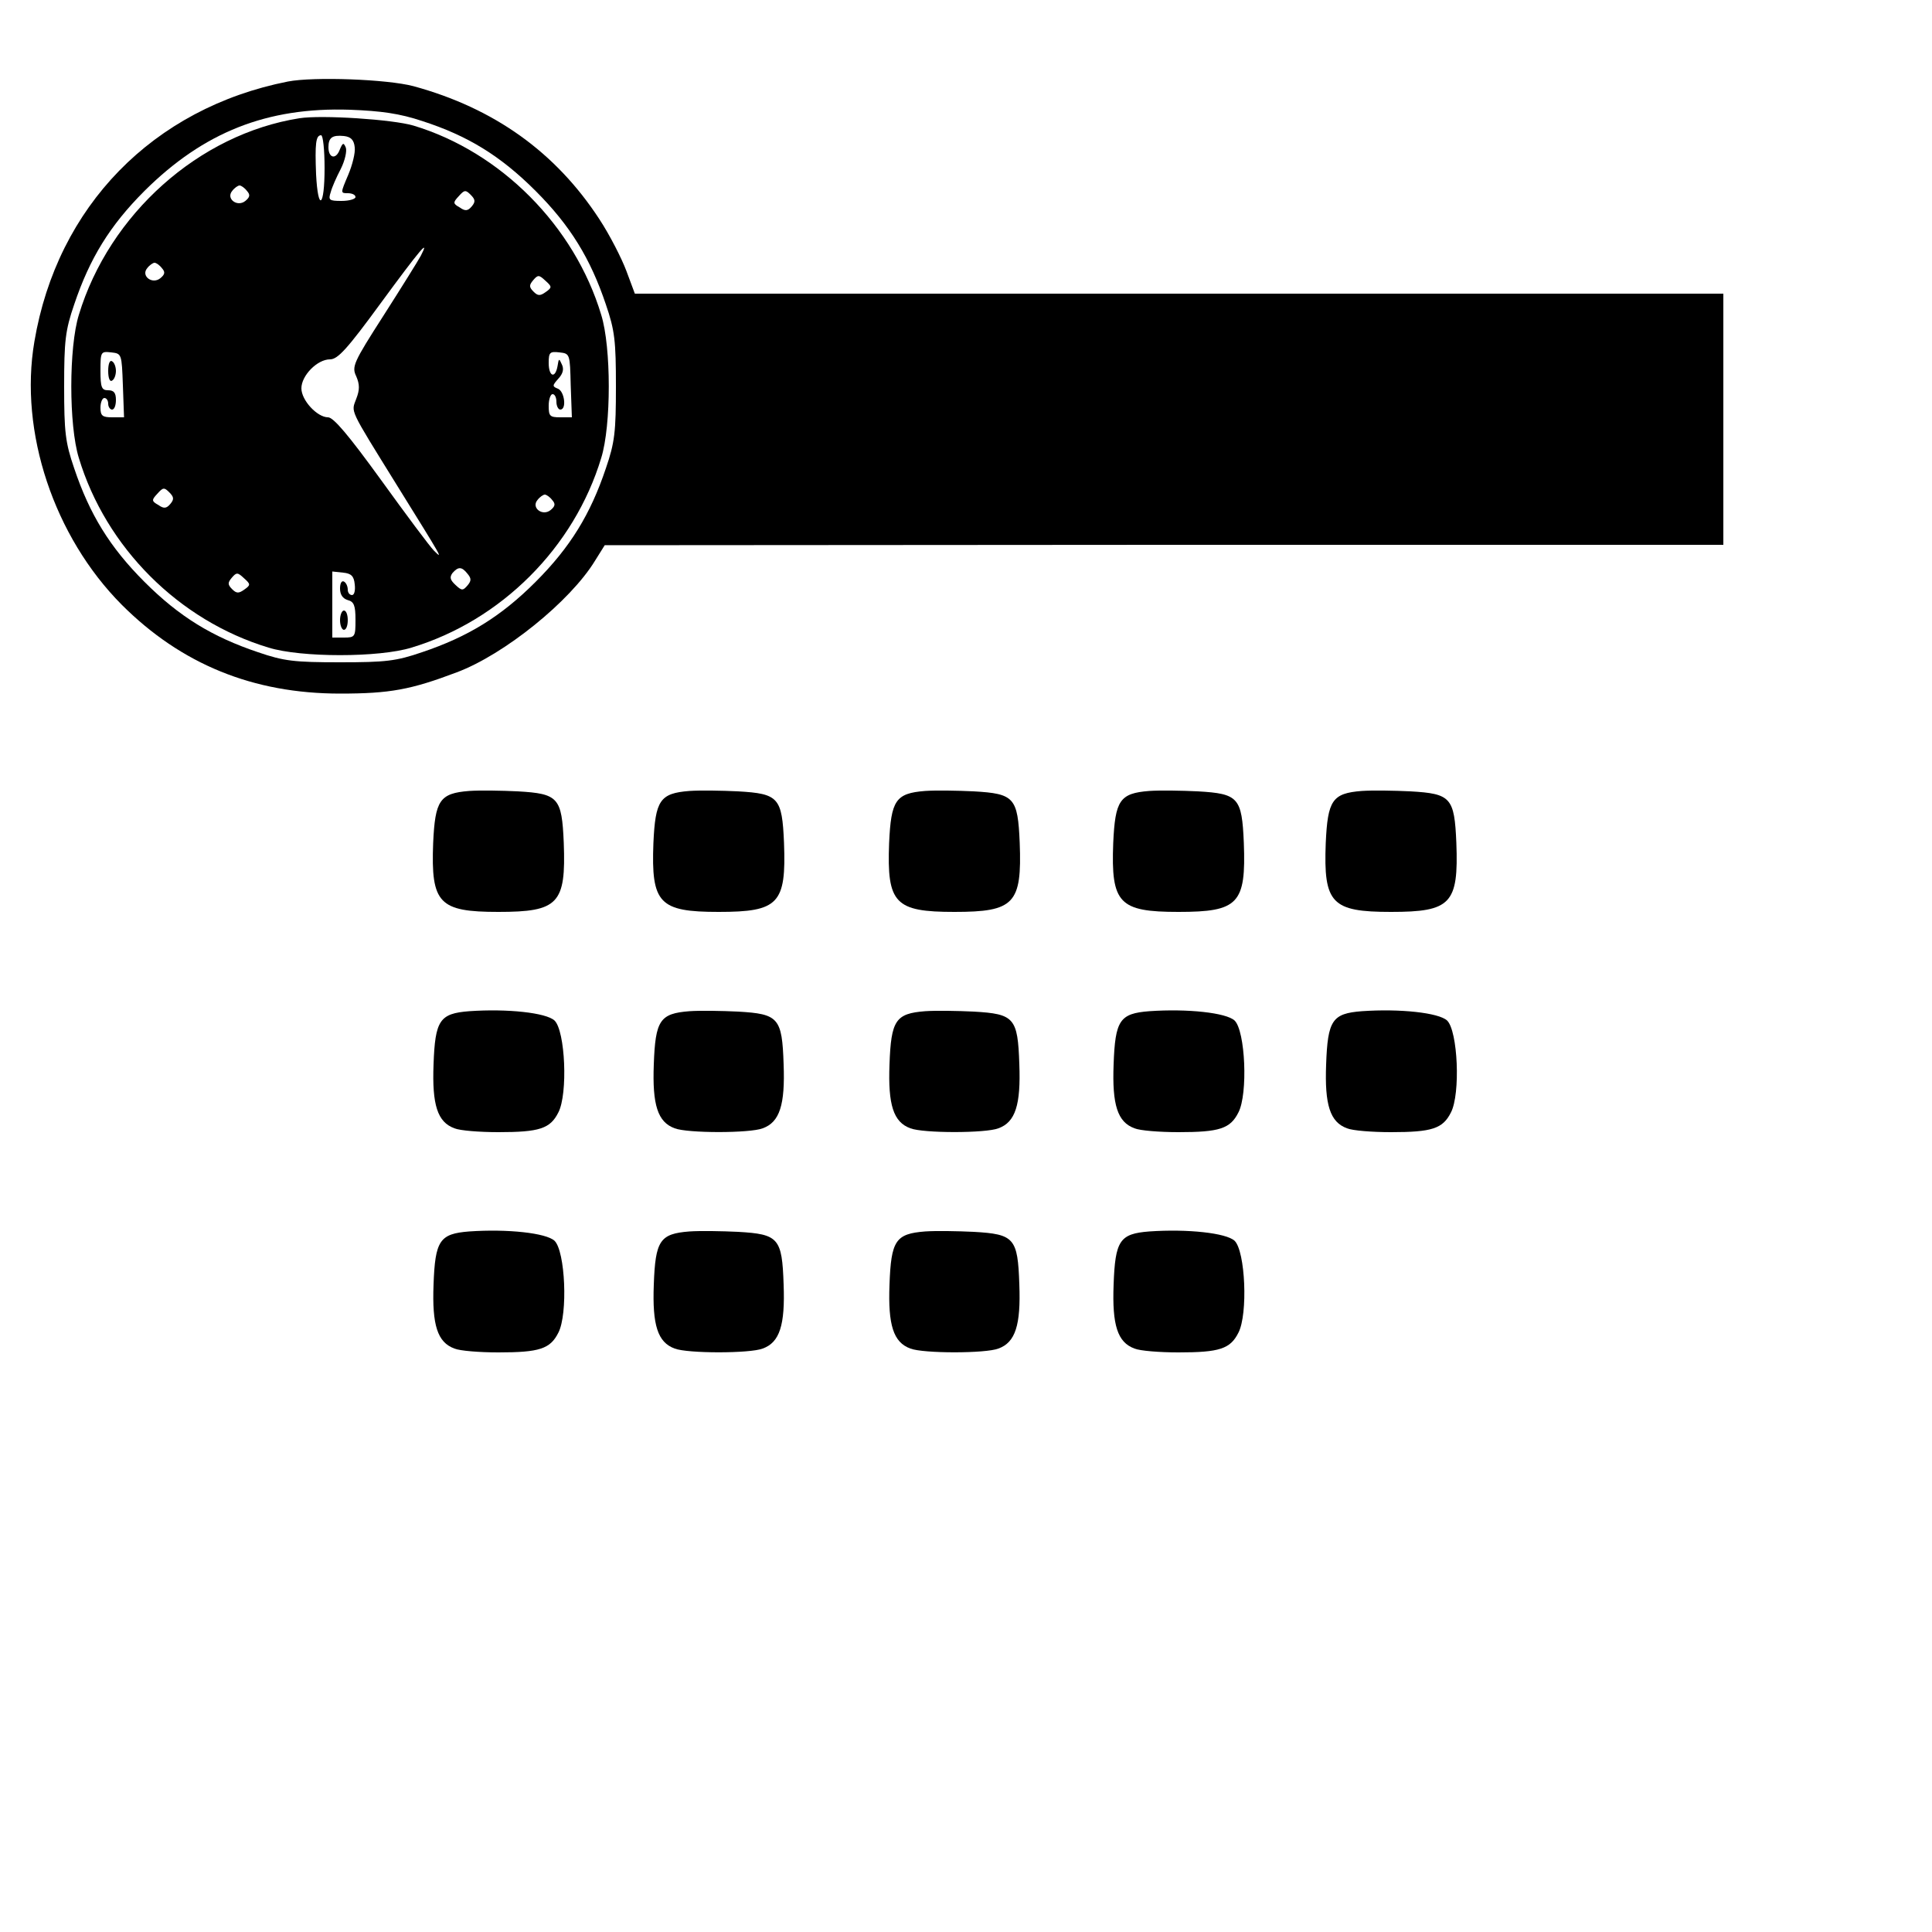
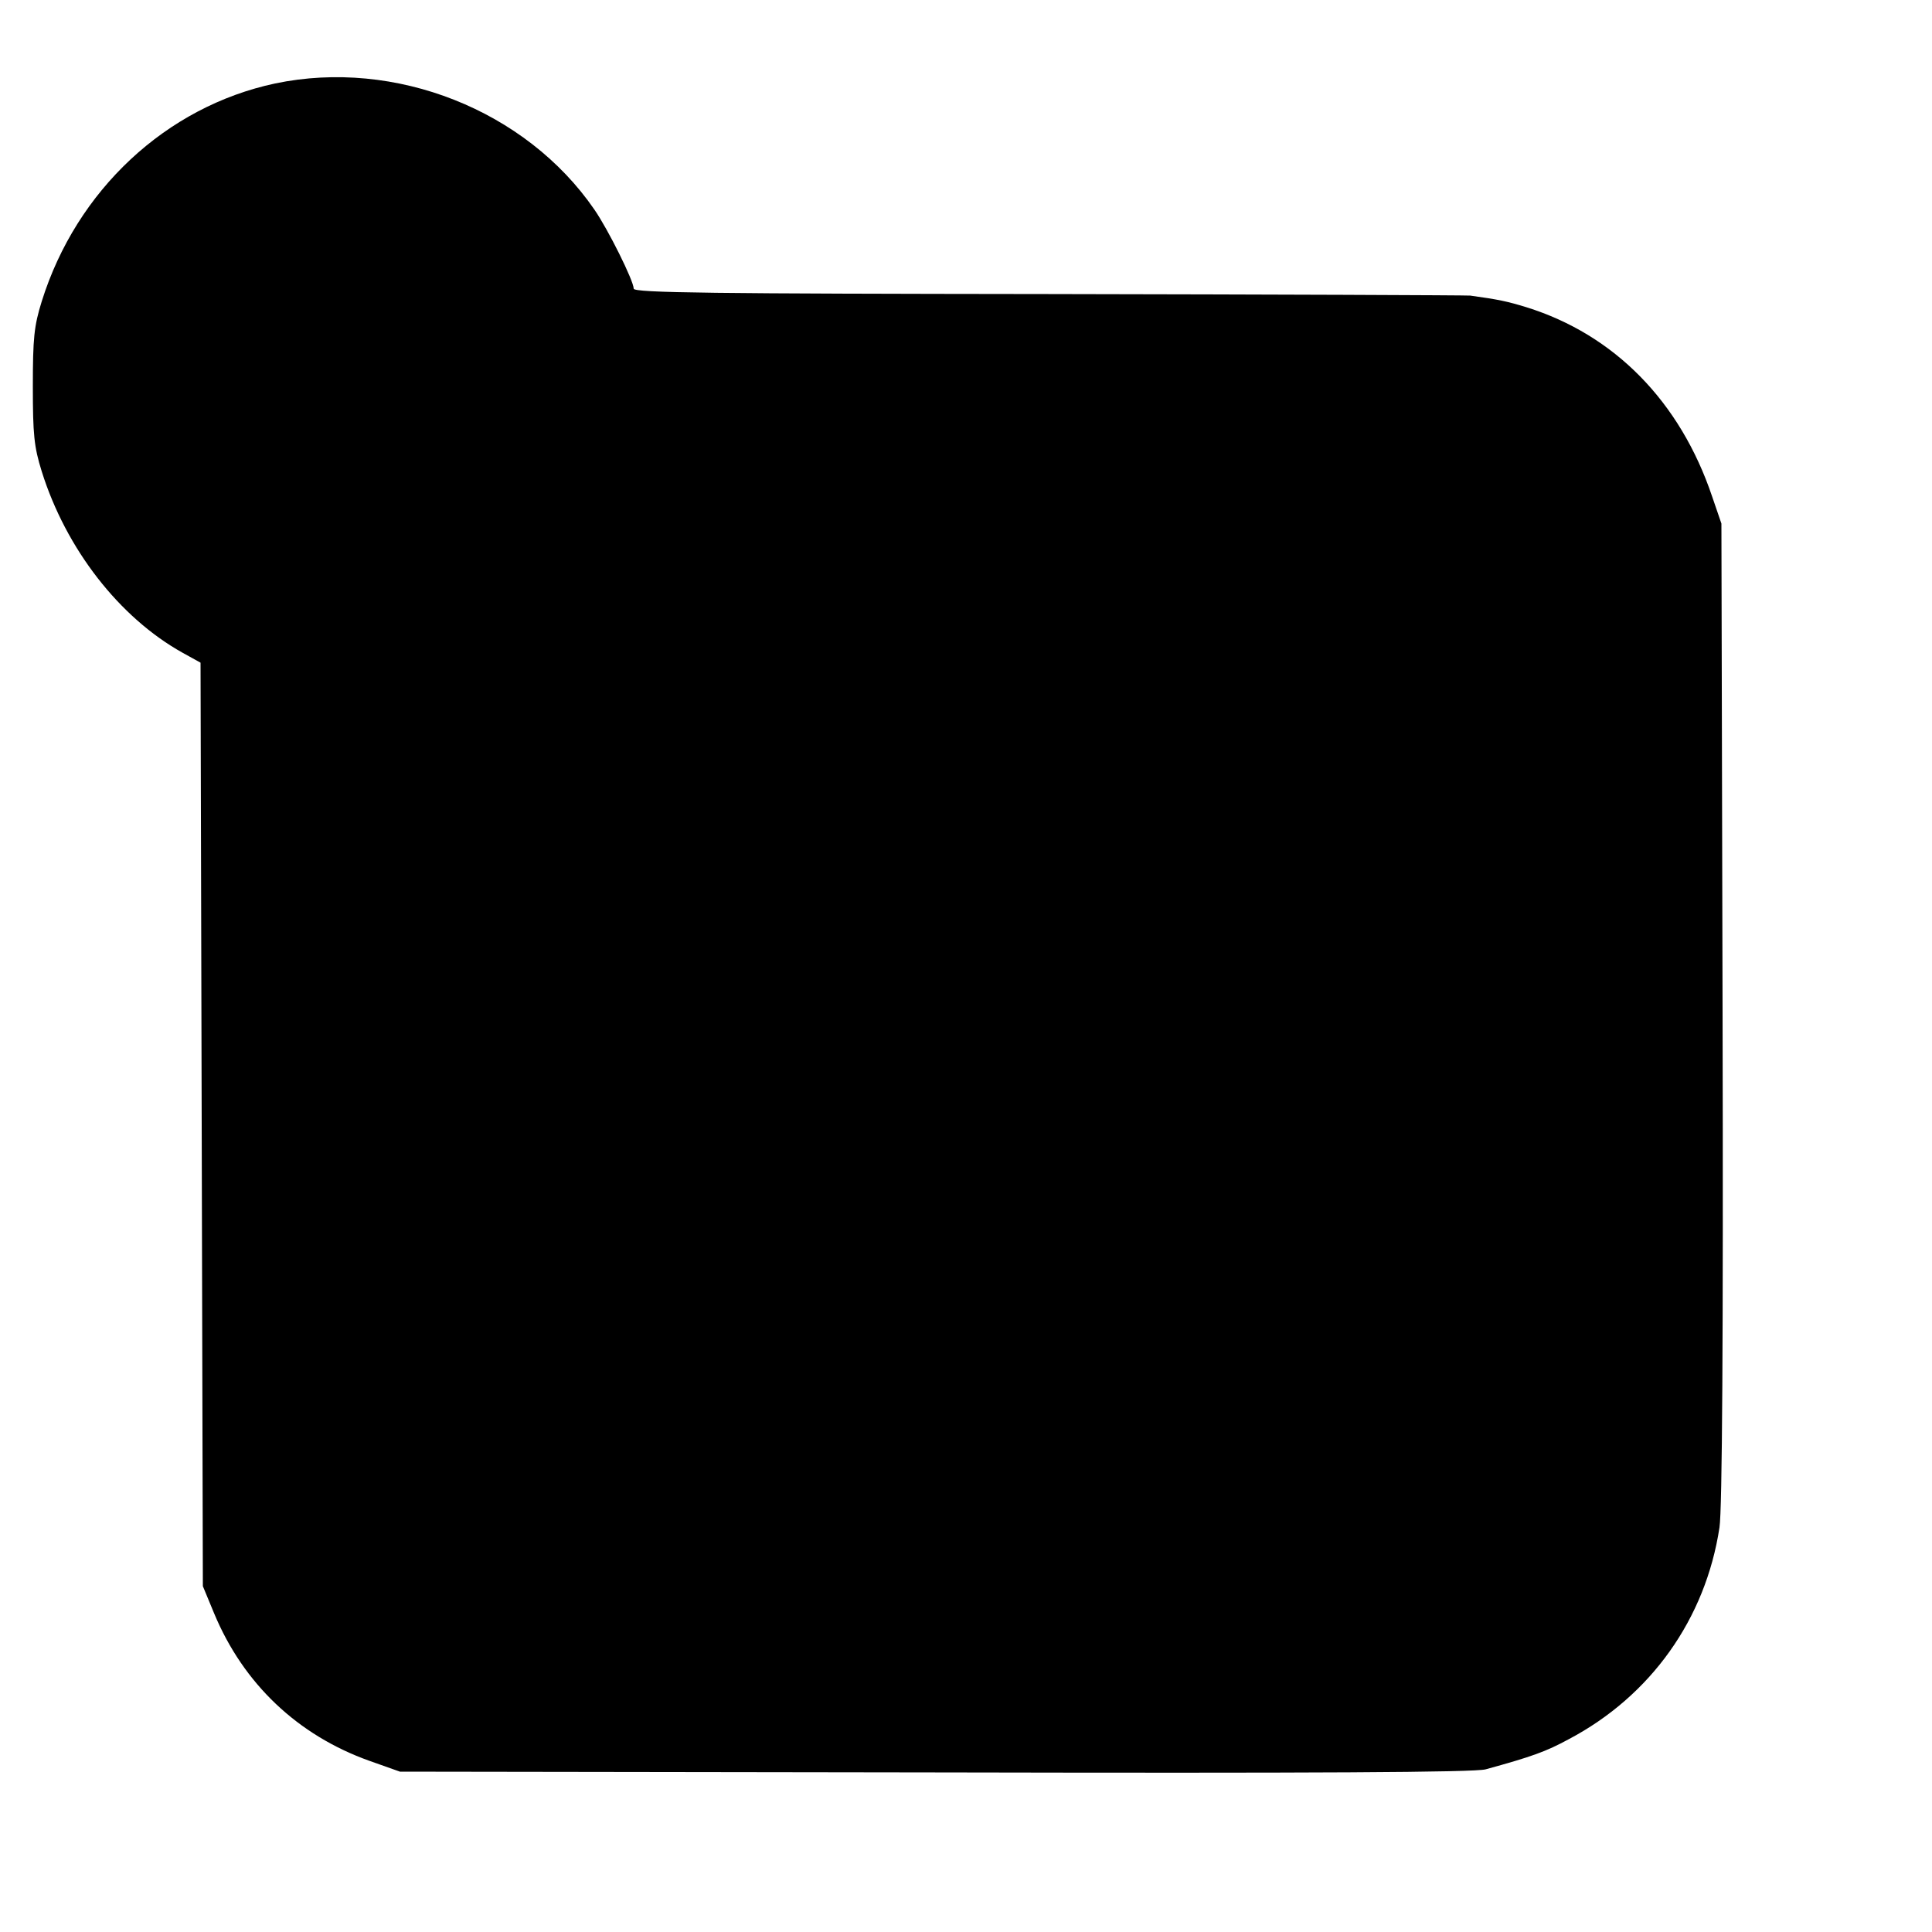
<svg xmlns="http://www.w3.org/2000/svg" version="1.0" width="500pt" height="500pt" viewBox="0 0 500 500" preserveAspectRatio="xMidYMid meet">
  <g transform="translate(0,500) scale(0.1,-0.1)" fill="#000000" stroke="none">
-     <path d="M745 4789 c-349 -69 -597 -323 -656 -673 -40 -234 51 -505 226 -681 154 -154 340 -230 565 -230 129 0 183 10 302 55 123 46 294 184 358 289 l25 40 1448 1 1447 0 0 325 0 325 -1409 0 -1408 0 -22 59 c-12 32 -43 93 -70 134 -113 173 -272 287 -481 344 -68 18 -258 25 -325 12z m347 -102 c118 -38 203 -90 294 -181 90 -90 142 -175 182 -294 23 -67 26 -94 26 -212 0 -118 -3 -145 -26 -212 -40 -119 -92 -204 -182 -294 -90 -90 -175 -142 -294 -182 -67 -23 -94 -26 -212 -26 -118 0 -145 3 -212 26 -119 40 -204 92 -294 182 -90 90 -142 175 -182 294 -23 67 -26 94 -26 212 0 118 3 145 26 212 40 119 92 204 182 294 153 152 317 217 531 210 82 -3 130 -10 187 -29z" />
-     <path d="M775 4694 c-260 -41 -492 -248 -571 -509 -26 -84 -26 -286 0 -370 70 -232 259 -421 491 -491 84 -26 286 -26 370 0 232 70 421 259 491 491 26 84 26 286 0 370 -69 230 -260 422 -486 490 -54 16 -237 28 -295 19z m65 -129 c0 -102 -17 -114 -22 -16 -3 78 -1 101 13 101 5 0 9 -38 9 -85z m78 54 c2 -14 -6 -46 -17 -72 -20 -47 -20 -47 -1 -47 11 0 20 -4 20 -10 0 -5 -16 -10 -36 -10 -32 0 -35 2 -28 23 3 12 15 39 26 60 11 22 16 46 13 55 -6 14 -8 13 -16 -6 -10 -26 -29 -21 -29 7 0 25 10 32 40 29 18 -2 26 -10 28 -29z m-279 -113 c9 -10 8 -16 -4 -26 -21 -17 -51 6 -34 26 6 8 15 14 19 14 4 0 13 -6 19 -14z m582 -40 c-10 -12 -17 -13 -31 -3 -18 10 -18 13 -3 29 15 17 18 17 31 4 12 -12 13 -18 3 -30z m-132 -128 c-7 -13 -50 -82 -96 -154 -79 -123 -83 -133 -71 -158 9 -21 9 -35 0 -58 -13 -36 -21 -20 106 -225 118 -190 120 -193 95 -168 -11 11 -72 93 -137 183 -84 116 -123 162 -137 162 -28 0 -69 44 -69 75 0 33 41 75 74 75 20 0 44 26 131 145 102 139 129 171 104 123z m-670 -32 c9 -10 8 -16 -4 -26 -21 -17 -51 6 -34 26 6 8 15 14 19 14 4 0 13 -6 19 -14z m993 -62 c-14 -10 -20 -10 -31 1 -12 12 -12 17 -1 30 12 14 15 14 31 -1 18 -16 18 -18 1 -30z m-1094 -241 l3 -83 -31 0 c-25 0 -30 4 -30 25 0 14 5 25 10 25 6 0 10 -7 10 -15 0 -8 5 -15 10 -15 6 0 10 11 10 25 0 18 -5 25 -20 25 -17 0 -20 7 -20 51 0 49 1 50 28 47 27 -3 27 -4 30 -85z m1159 0 l3 -83 -30 0 c-27 0 -30 3 -30 30 0 17 5 30 10 30 6 0 10 -9 10 -20 0 -11 5 -20 10 -20 17 0 11 47 -6 54 -15 6 -15 8 1 26 12 13 15 25 9 37 -7 16 -8 16 -11 -4 -6 -34 -23 -28 -23 8 0 27 3 30 28 27 27 -3 27 -4 29 -85z m-1036 -307 c-10 -12 -17 -13 -31 -3 -18 10 -18 13 -3 29 15 17 18 17 31 4 12 -12 13 -18 3 -30z m988 10 c9 -10 8 -16 -4 -26 -21 -17 -51 6 -34 26 6 8 15 14 19 14 4 0 13 -6 19 -14z m-219 -191 c10 -12 10 -18 0 -30 -12 -14 -15 -14 -31 1 -14 13 -16 20 -8 31 15 17 24 17 39 -2z m-578 -41 c-14 -10 -20 -10 -31 1 -12 12 -12 17 -1 30 12 14 15 14 31 -1 18 -16 18 -18 1 -30z m286 14 c2 -16 -1 -28 -7 -28 -6 0 -11 6 -11 14 0 8 -4 18 -10 21 -6 3 -10 -5 -10 -18 0 -16 7 -26 20 -30 16 -4 20 -14 20 -51 0 -44 -1 -46 -30 -46 l-30 0 0 86 0 85 28 -3 c21 -2 28 -9 30 -30z" />
-     <path d="M280 4040 c0 -18 4 -29 10 -25 6 3 10 15 10 25 0 10 -4 22 -10 25 -6 4 -10 -7 -10 -25z" />
-     <path d="M880 3395 c0 -14 5 -25 10 -25 6 0 10 11 10 25 0 14 -4 25 -10 25 -5 0 -10 -11 -10 -25z" />
-     <path d="M1214 2953 c-76 -6 -88 -24 -93 -135 -6 -156 15 -178 169 -178 155 0 175 21 169 179 -5 117 -14 127 -119 133 -41 2 -98 3 -126 1z" />
-     <path d="M1784 2953 c-76 -6 -88 -24 -93 -135 -6 -156 15 -178 169 -178 155 0 175 21 169 179 -5 117 -14 127 -119 133 -41 2 -98 3 -126 1z" />
-     <path d="M2394 2953 c-76 -6 -88 -24 -93 -135 -6 -156 15 -178 169 -178 155 0 175 21 169 179 -5 117 -14 127 -119 133 -41 2 -98 3 -126 1z" />
-     <path d="M2974 2953 c-76 -6 -88 -24 -93 -135 -6 -156 15 -178 169 -178 155 0 175 21 169 179 -5 117 -14 127 -119 133 -41 2 -98 3 -126 1z" />
-     <path d="M3524 2953 c-76 -6 -88 -24 -93 -135 -6 -156 15 -178 169 -178 155 0 175 21 169 179 -5 117 -14 127 -119 133 -41 2 -98 3 -126 1z" />
-     <path d="M1214 2383 c-76 -6 -88 -23 -92 -138 -4 -104 10 -149 54 -165 14 -6 65 -10 114 -10 106 0 134 9 155 51 25 48 18 211 -10 238 -22 20 -121 31 -221 24z" />
-     <path d="M1784 2383 c-76 -6 -88 -23 -92 -138 -4 -104 10 -149 54 -165 33 -13 195 -13 228 0 44 16 58 61 54 166 -4 120 -13 130 -118 136 -41 2 -98 3 -126 1z" />
-     <path d="M2394 2383 c-76 -6 -88 -23 -92 -138 -4 -104 10 -149 54 -165 33 -13 195 -13 228 0 44 16 58 61 54 166 -4 120 -13 130 -118 136 -41 2 -98 3 -126 1z" />
-     <path d="M2974 2383 c-76 -6 -88 -23 -92 -138 -4 -104 10 -149 54 -165 14 -6 65 -10 114 -10 106 0 134 9 155 51 25 48 18 211 -10 238 -22 20 -121 31 -221 24z" />
-     <path d="M3524 2383 c-76 -6 -88 -23 -92 -138 -4 -104 10 -149 54 -165 14 -6 65 -10 114 -10 106 0 134 9 155 51 25 48 18 211 -10 238 -22 20 -121 31 -221 24z" />
-     <path d="M1214 1813 c-76 -6 -88 -23 -92 -138 -4 -104 10 -149 54 -165 14 -6 65 -10 114 -10 106 0 134 9 155 51 25 48 18 211 -10 238 -22 20 -121 31 -221 24z" />
-     <path d="M1784 1813 c-76 -6 -88 -23 -92 -138 -4 -104 10 -149 54 -165 33 -13 195 -13 228 0 44 16 58 61 54 166 -4 120 -13 130 -118 136 -41 2 -98 3 -126 1z" />
-     <path d="M2394 1813 c-76 -6 -88 -23 -92 -138 -4 -104 10 -149 54 -165 33 -13 195 -13 228 0 44 16 58 61 54 166 -4 120 -13 130 -118 136 -41 2 -98 3 -126 1z" />
-     <path d="M2974 1813 c-76 -6 -88 -23 -92 -138 -4 -104 10 -149 54 -165 14 -6 65 -10 114 -10 106 0 134 9 155 51 25 48 18 211 -10 238 -22 20 -121 31 -221 24z" />
+     <path d="M712 4784 c-282 -60 -514 -276 -604 -564 -20 -64 -23 -96 -23 -220 0 -124 3 -156 23 -220 63 -201 201 -378 364 -469 l47 -26 3 -1195 3 -1195 29 -70 c76 -183 217 -316 402 -382 l79 -28 1385 -2 c990 -2 1396 0 1425 8 120 33 156 46 215 78 212 112 354 311 390 548 7 45 10 487 8 1333 l-3 1265 -24 70 c-83 246 -253 419 -481 490 -49 15 -72 20 -145 30 -11 1 -503 3 -1092 4 -864 1 -1073 3 -1073 14 0 20 -66 153 -102 205 -177 257 -515 391 -826 326z" />
  </g>
</svg>
